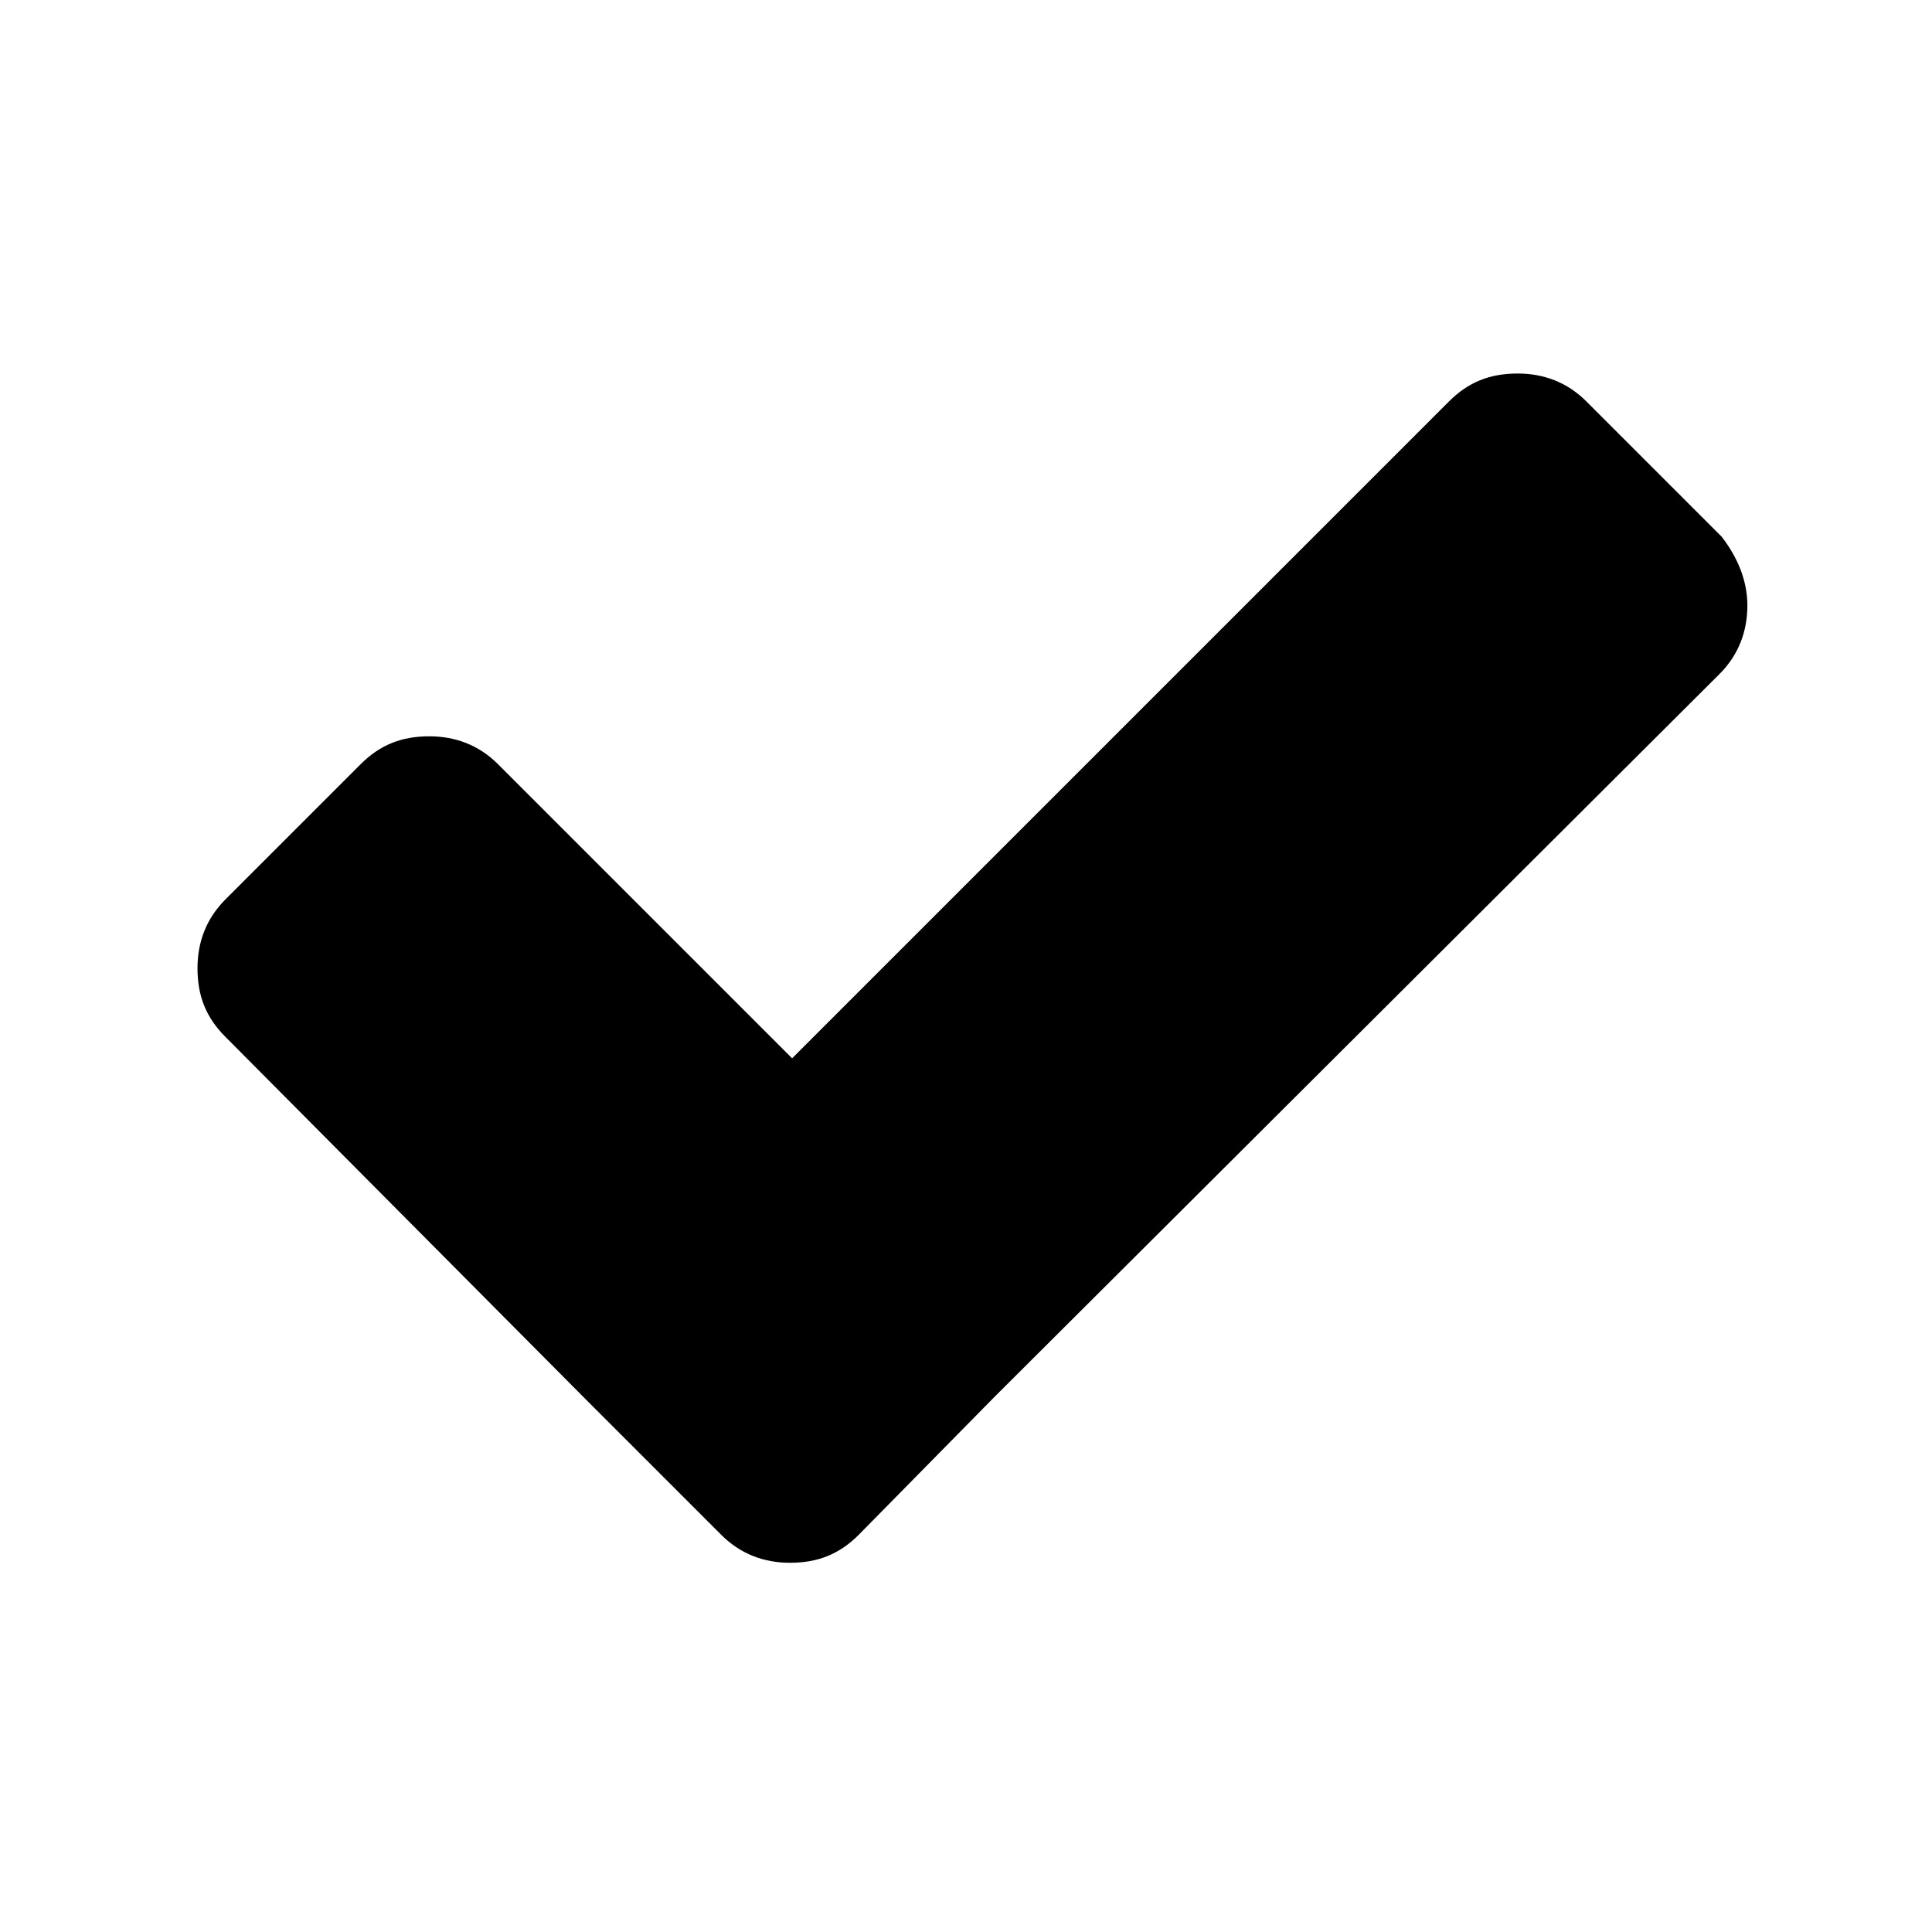
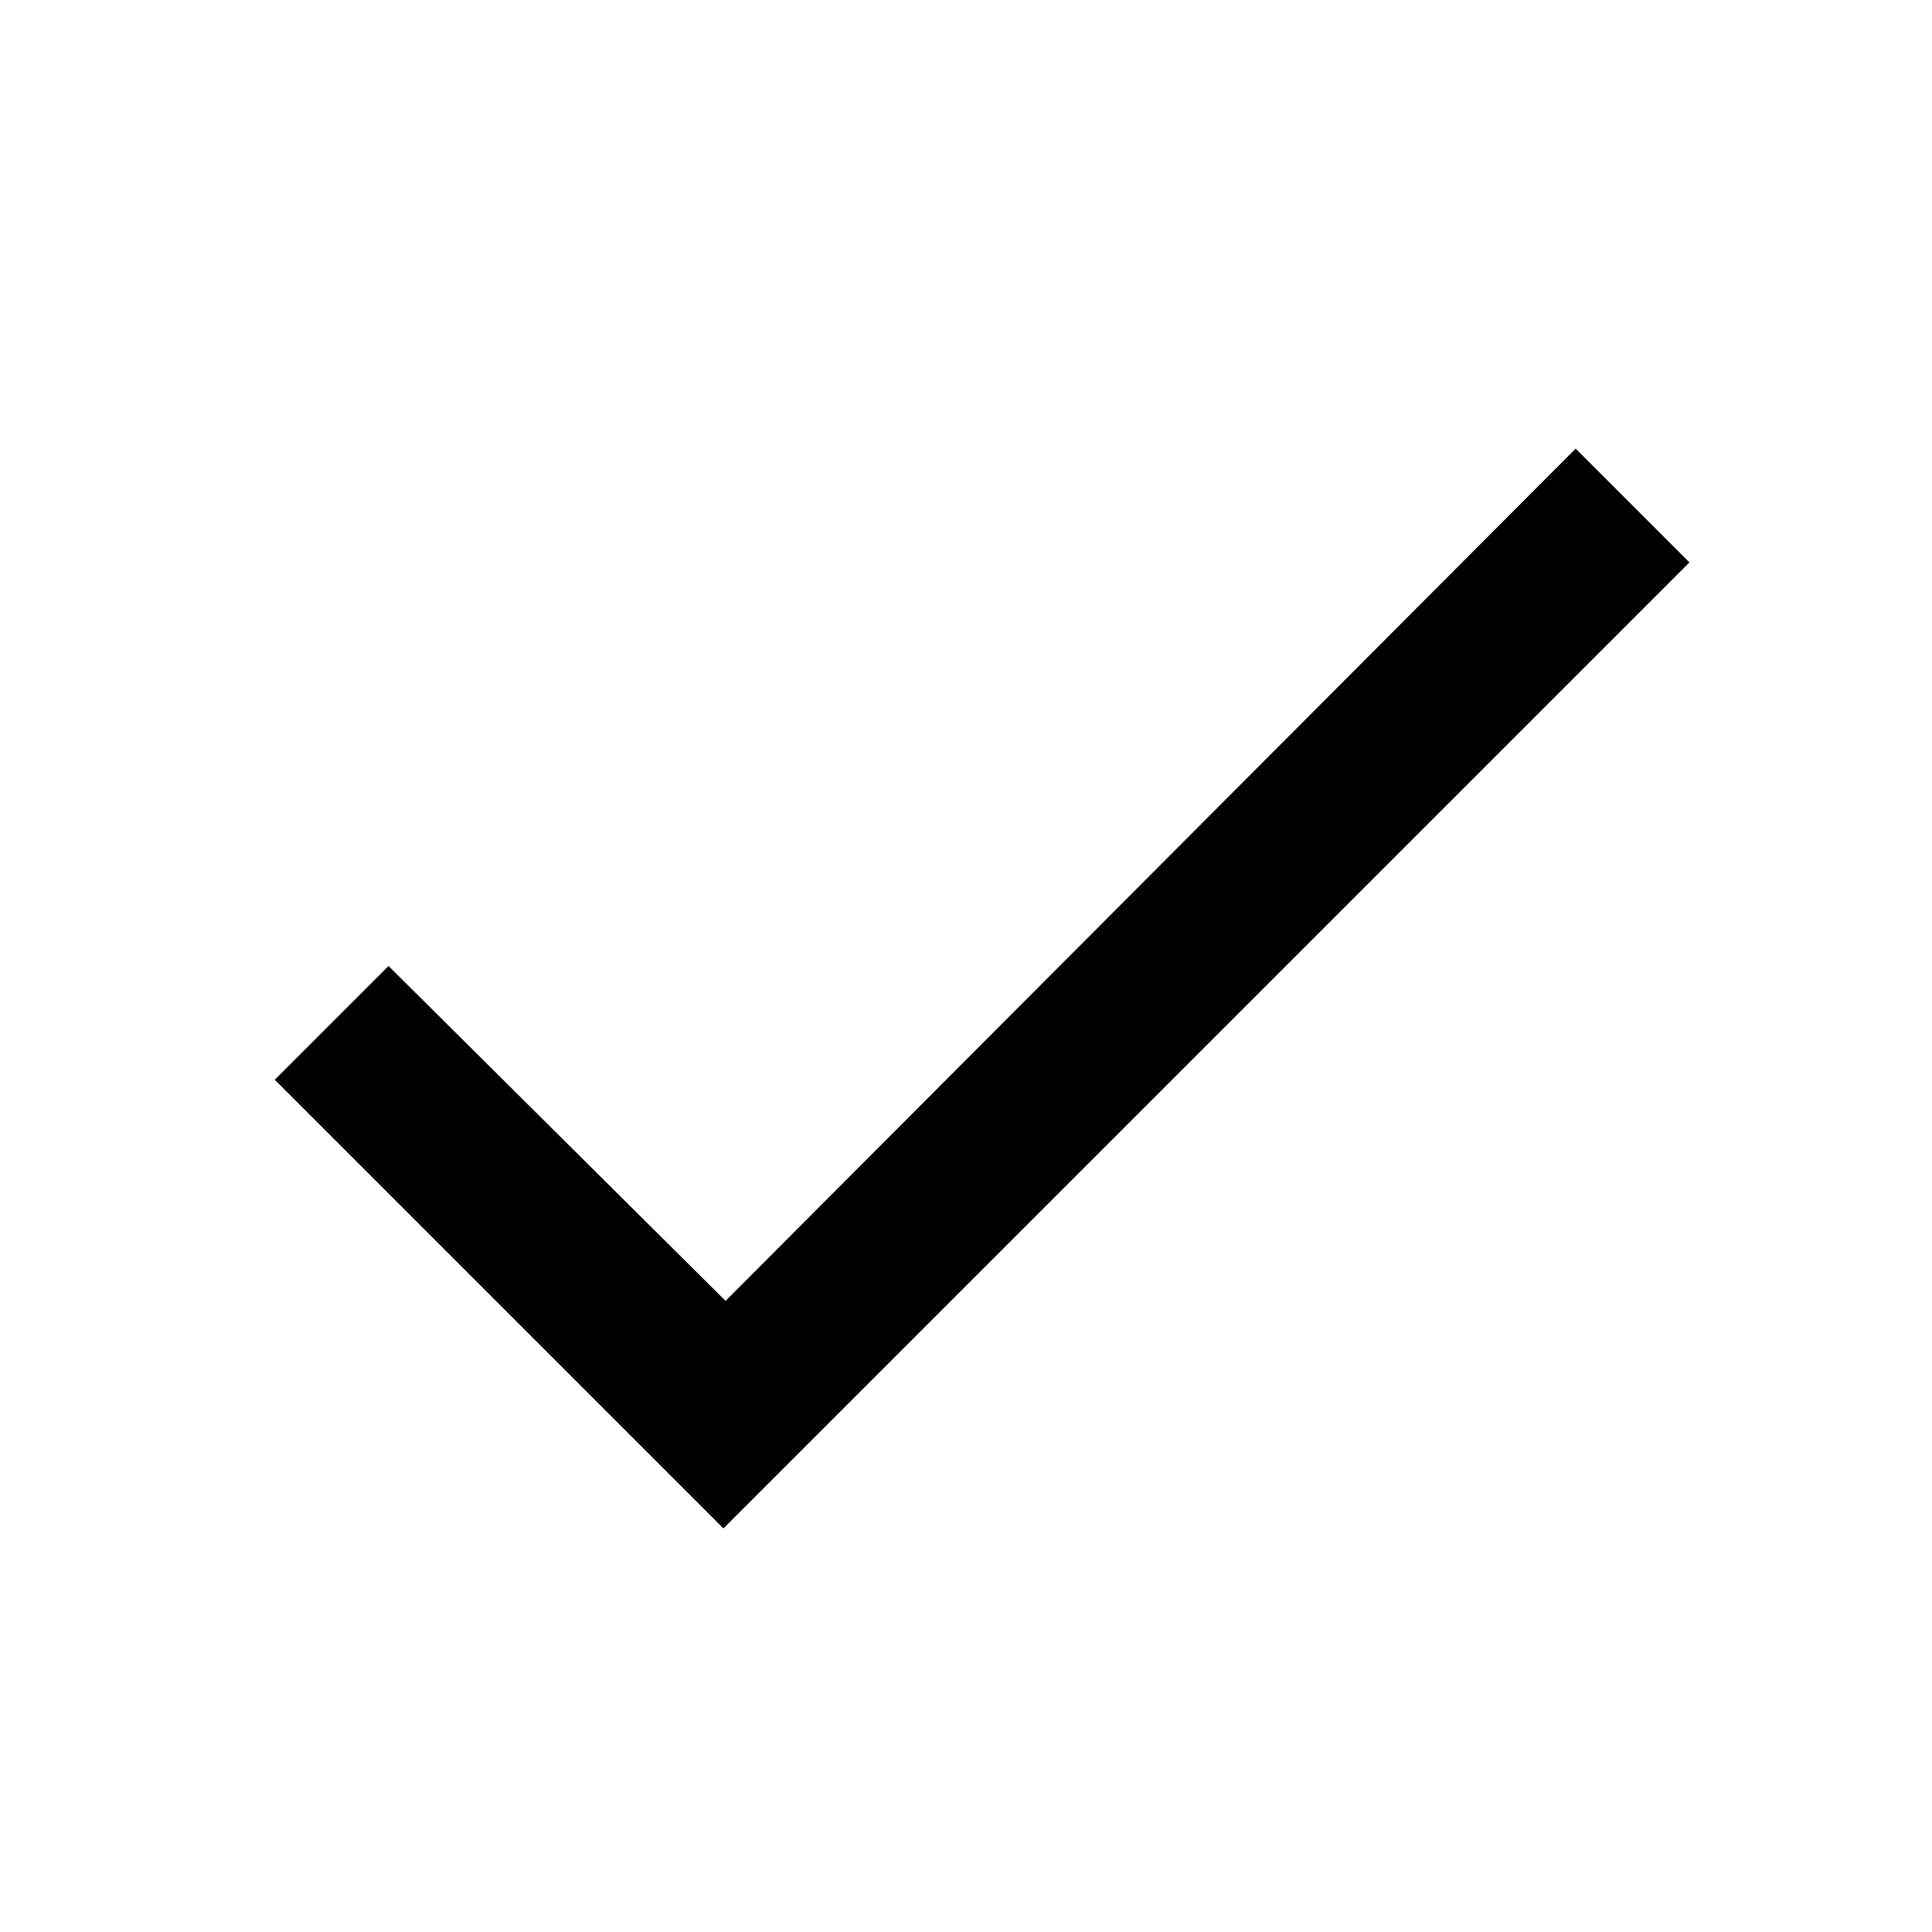
<svg xmlns="http://www.w3.org/2000/svg" version="1.1" id="icons" x="0px" y="0px" viewBox="0 0 90 90" enable-background="new 0 0 90 90" xml:space="preserve">
-   <path d="M81.4,28.2c0,1.2-0.4,2.3-1.3,3.2L46.3,65.1L40,71.5c-0.9,0.9-1.9,1.3-3.2,1.3c-1.2,0-2.3-0.4-3.2-1.3l-6.3-6.3L10.5,48.3  c-0.9-0.9-1.3-1.9-1.3-3.2c0-1.2,0.4-2.3,1.3-3.2l6.3-6.3c0.9-0.9,1.9-1.3,3.2-1.3c1.2,0,2.3,0.4,3.2,1.3l13.7,13.7l30.6-30.6  c0.9-0.9,1.9-1.3,3.2-1.3c1.2,0,2.3,0.4,3.2,1.3l6.3,6.3C80.9,25.9,81.4,27,81.4,28.2z" />
+   <path d="M33.8,60.6L18.1,45l-5.3,5.3l20.9,20.9l45-45l-5.3-5.3L33.8,60.6z" />
</svg>
